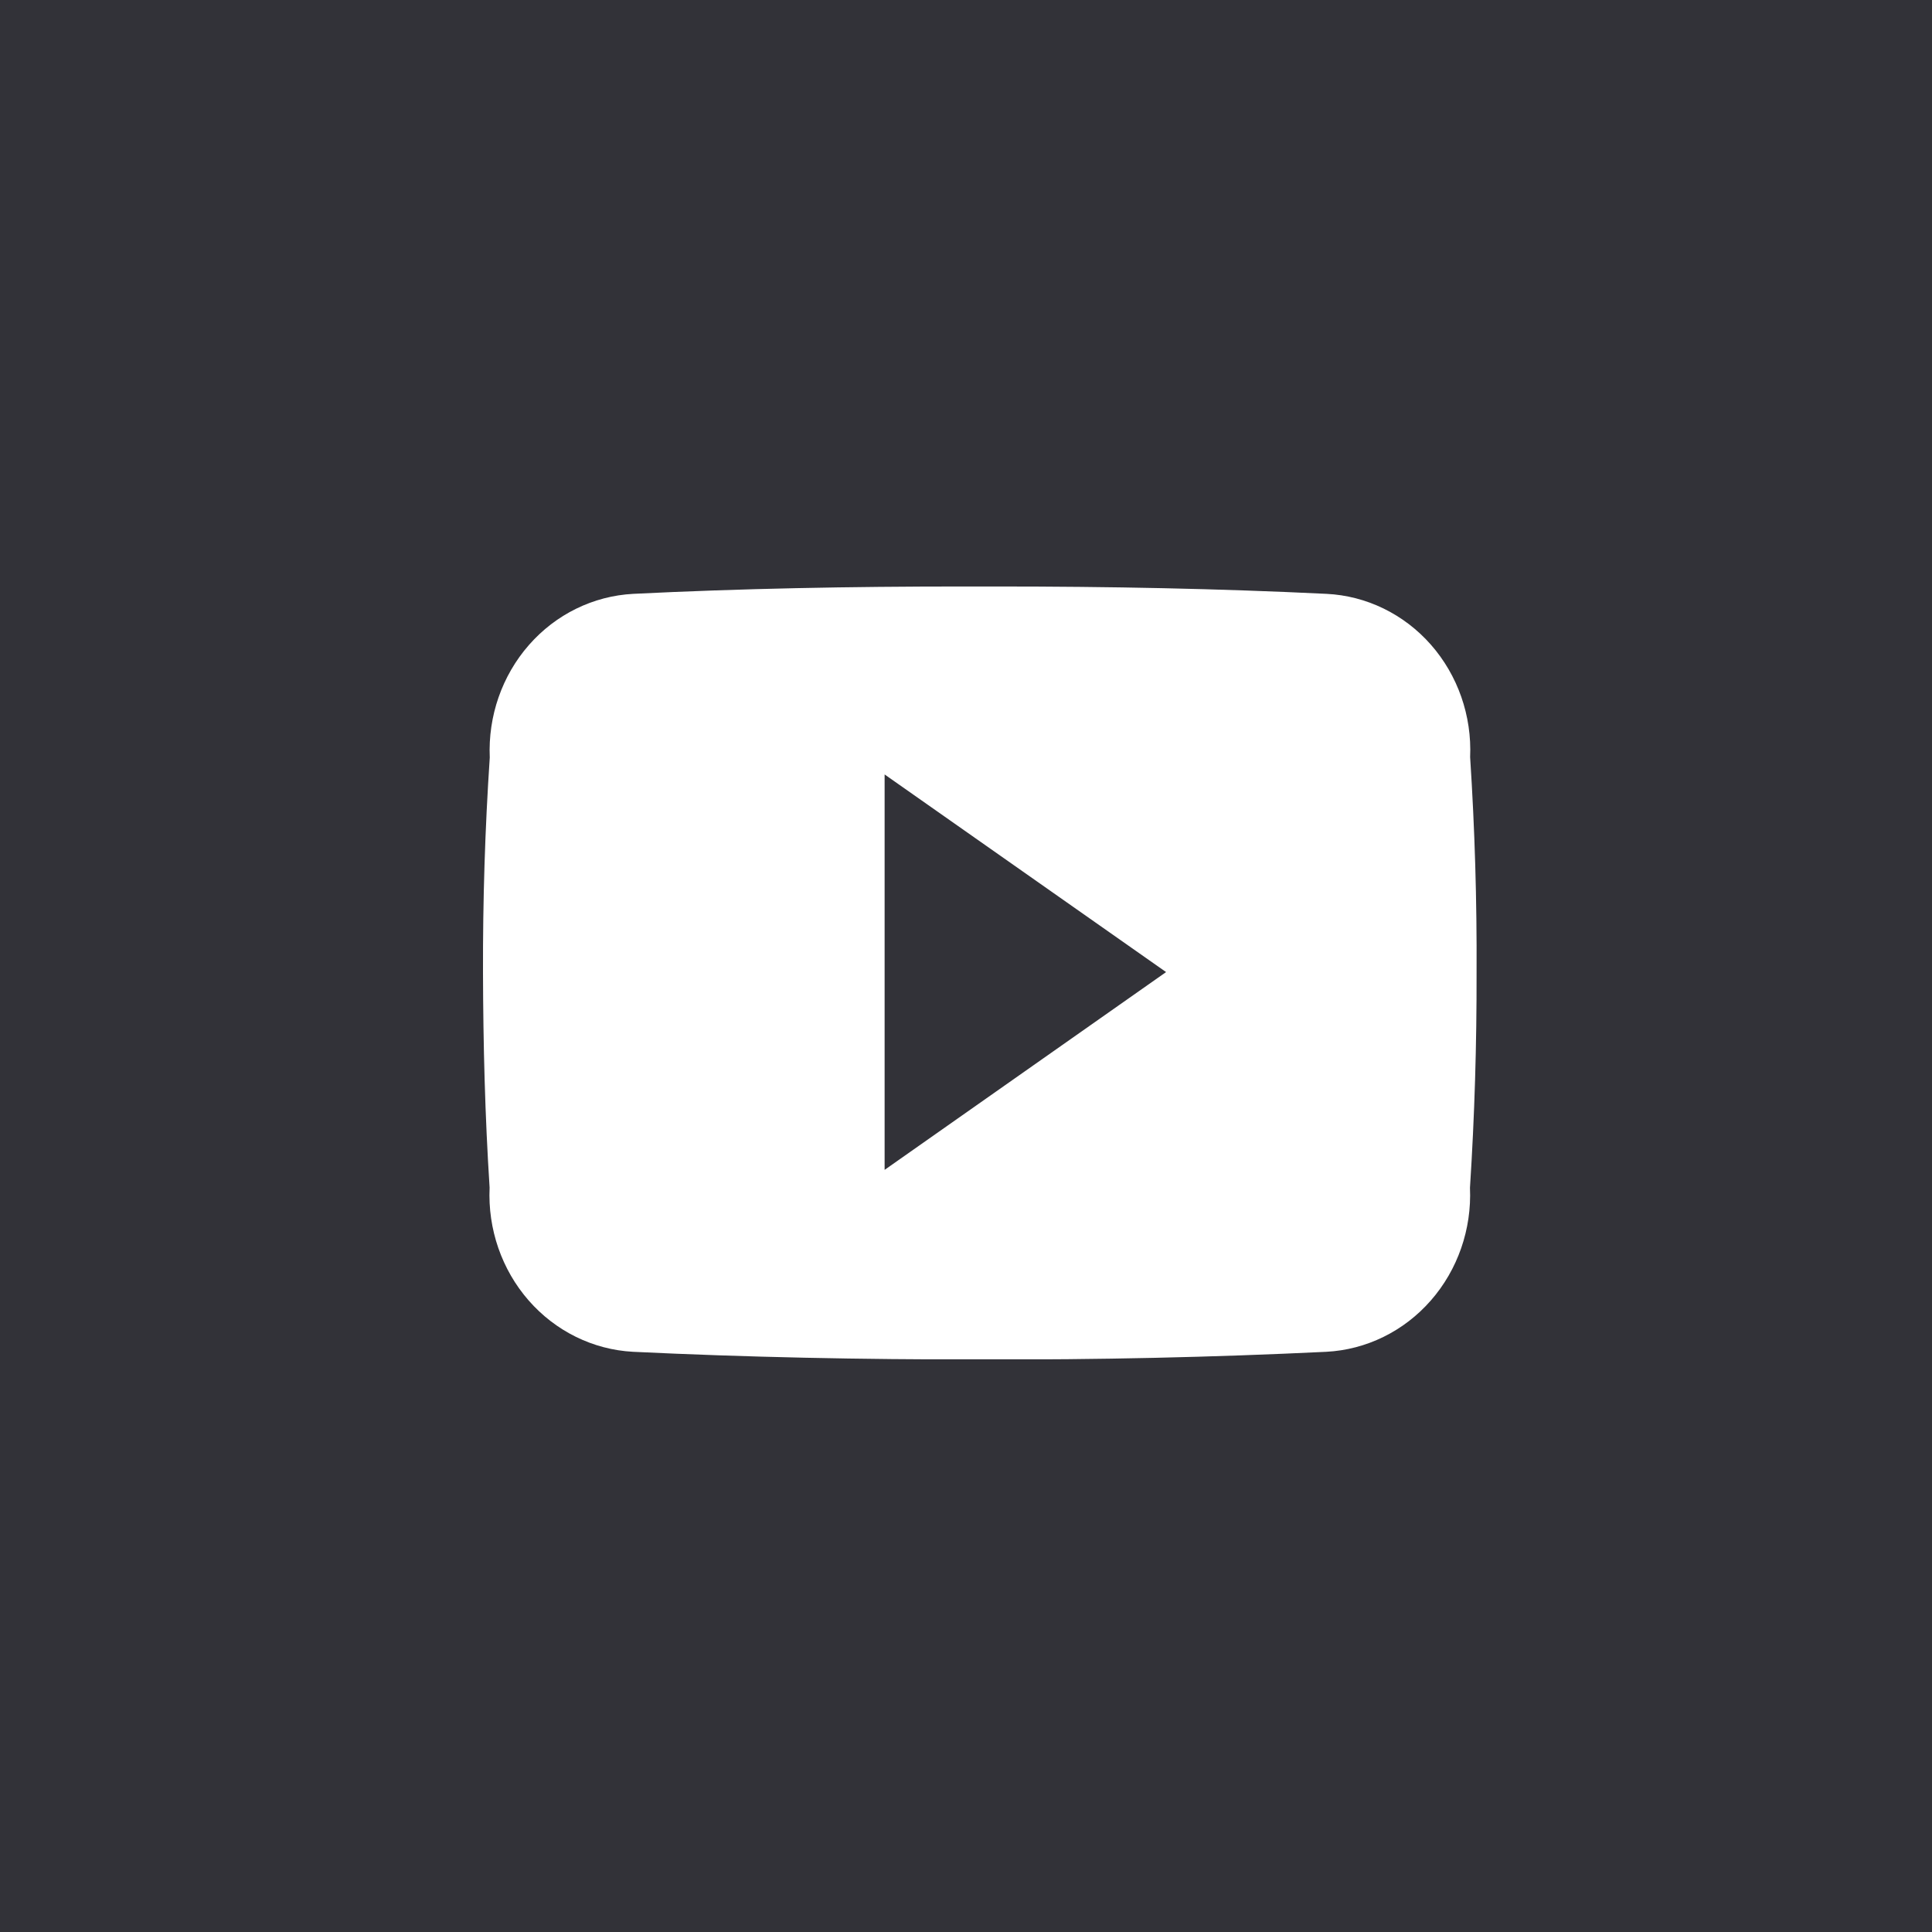
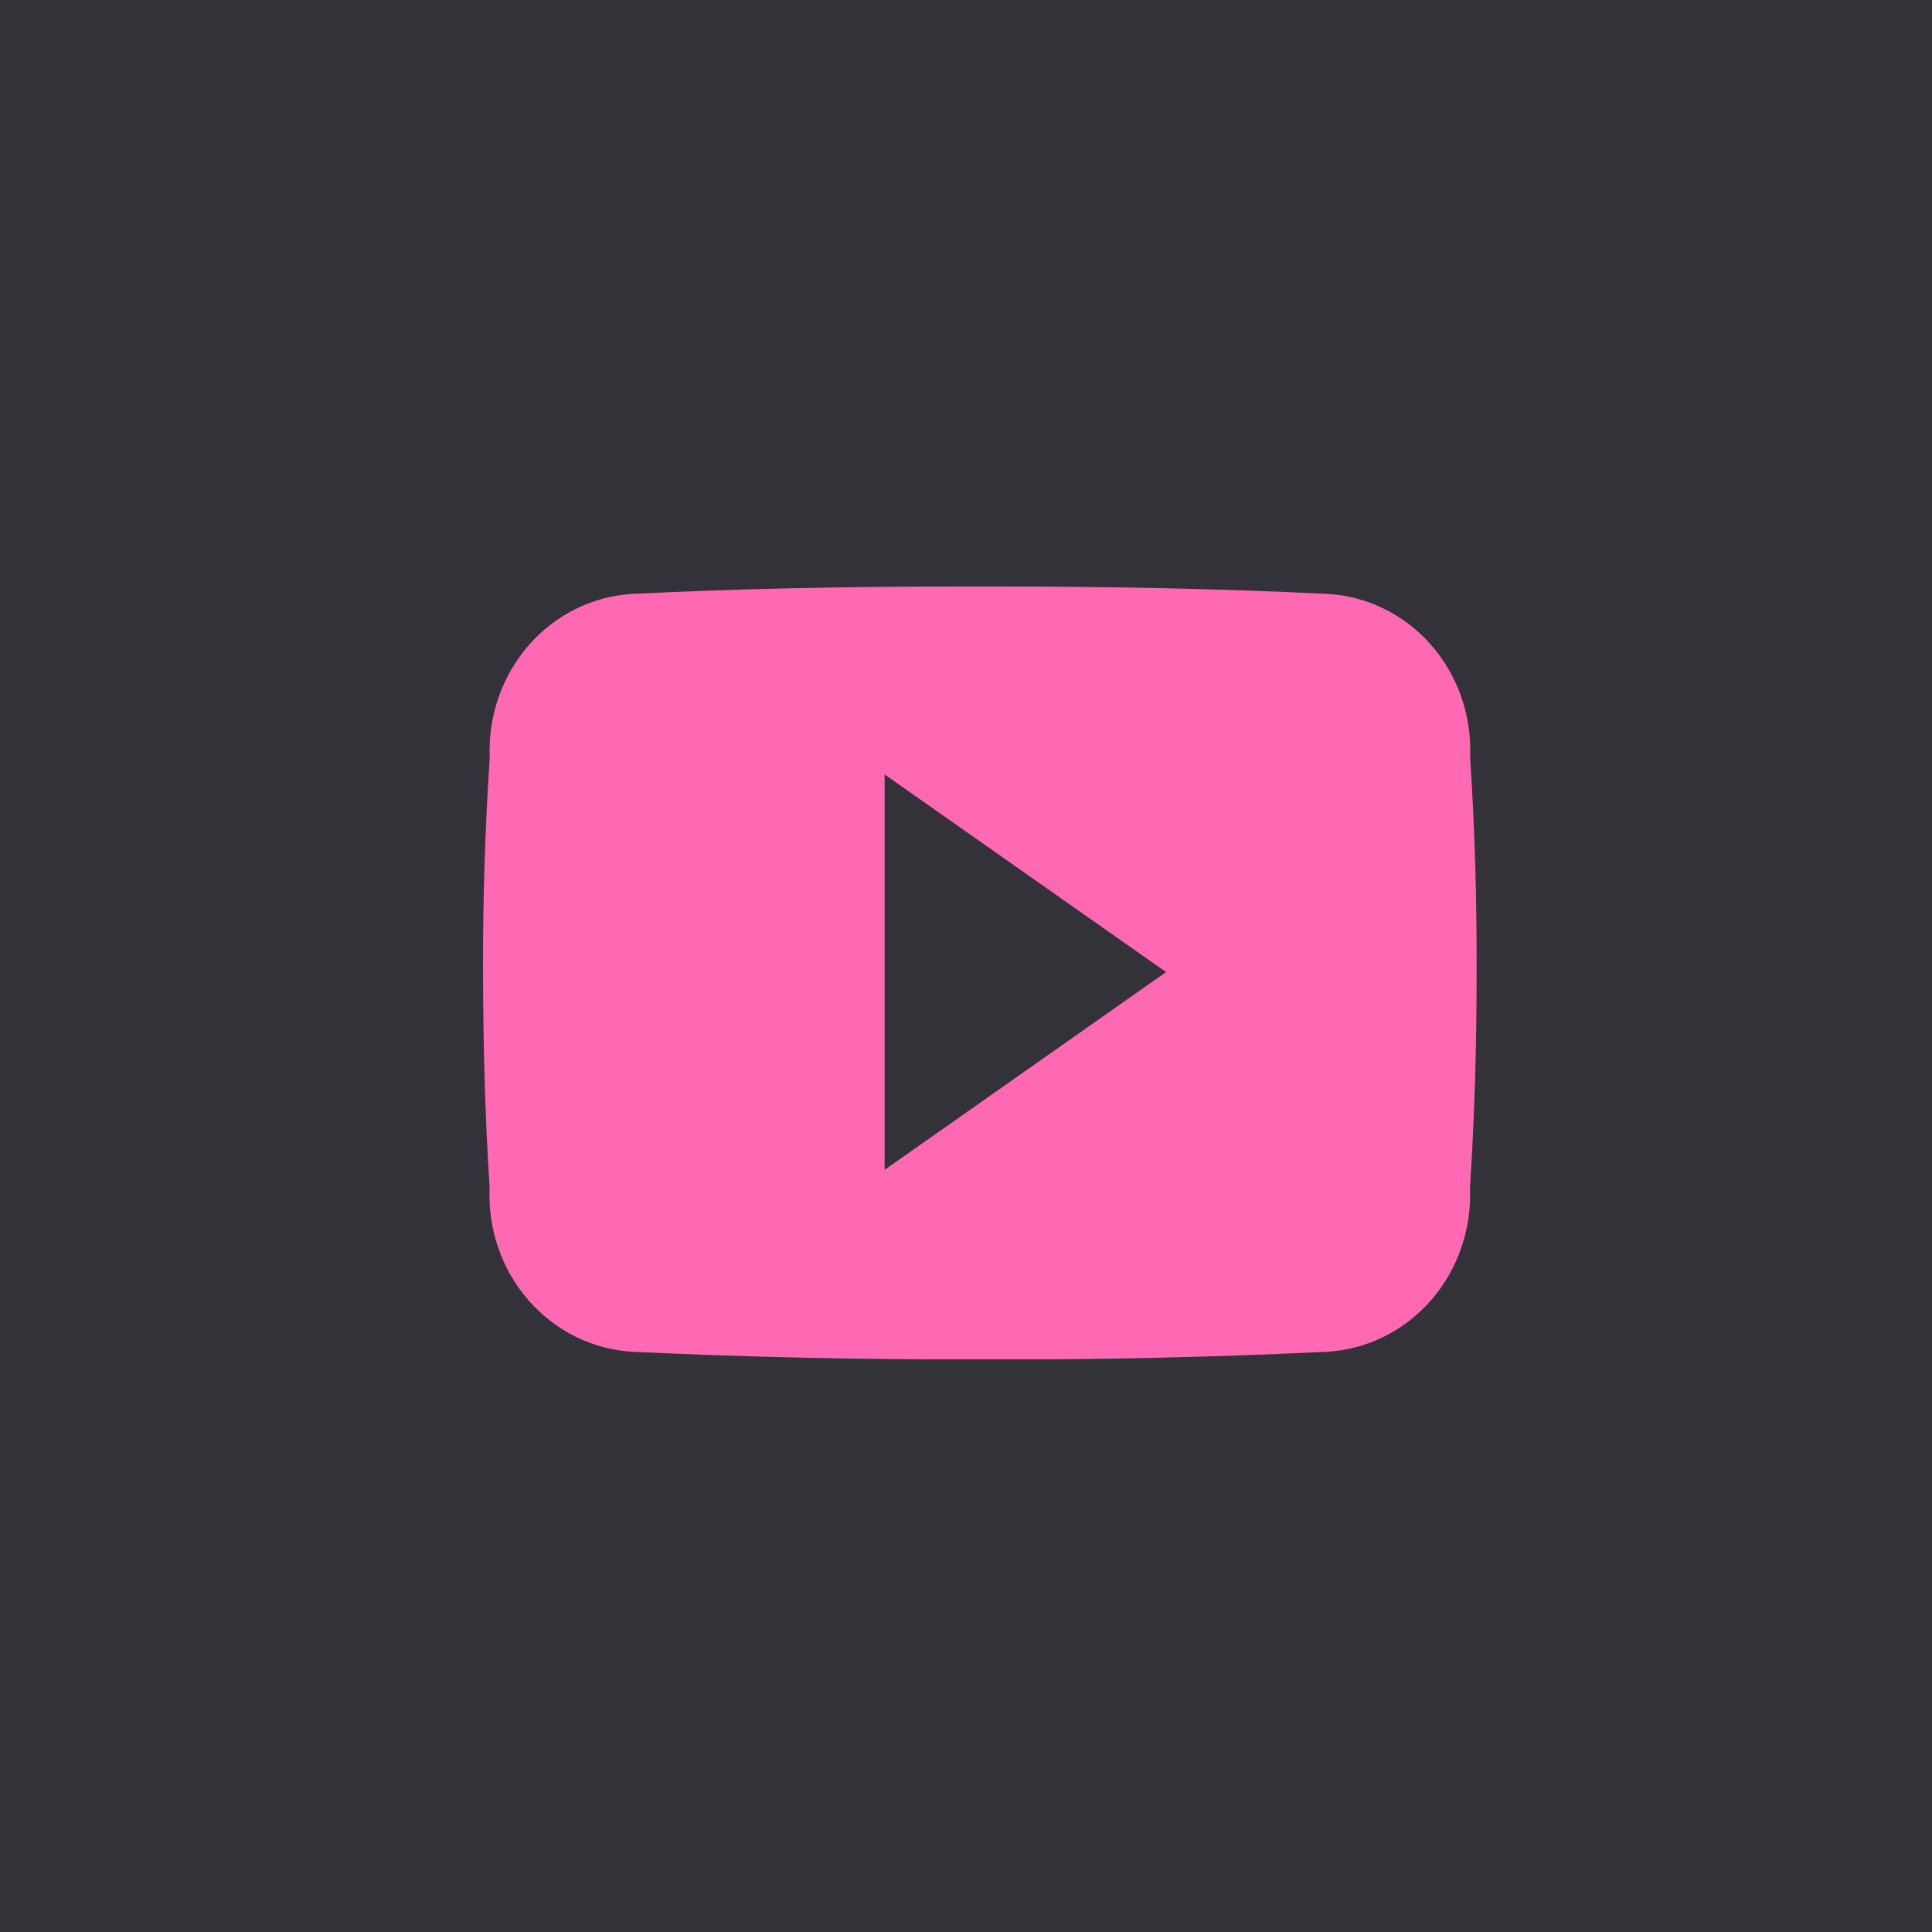
<svg xmlns="http://www.w3.org/2000/svg" width="48" height="48" viewBox="0 0 48 48" fill="none">
  <rect width="48" height="48" fill="#323238" />
  <g clip-path="url(#clip0_61385:212)">
-     <path d="M36.525 18.811C36.57 17.782 36.219 16.778 35.55 16.017C34.881 15.257 33.948 14.802 32.956 14.754C30.285 14.624 27.561 14.571 24.778 14.571H23.911C21.134 14.571 18.404 14.621 15.733 14.754C14.741 14.806 13.809 15.262 13.141 16.025C12.473 16.787 12.123 17.792 12.168 18.821C12.049 20.604 11.995 22.38 12 24.161C12.005 25.942 12.049 27.721 12.164 29.506C12.117 30.536 12.466 31.544 13.133 32.308C13.801 33.073 14.734 33.532 15.727 33.585C18.534 33.72 21.413 33.779 24.34 33.775C27.272 33.785 30.143 33.721 32.953 33.585C33.946 33.533 34.88 33.075 35.548 32.311C36.217 31.547 36.567 30.54 36.521 29.51C36.636 27.724 36.689 25.945 36.685 24.16C36.694 22.377 36.641 20.594 36.525 18.811ZM21.978 29.065V19.241L28.971 24.151L21.978 29.065Z" fill="white" />
+     <path d="M36.525 18.811C36.57 17.782 36.219 16.778 35.55 16.017C34.881 15.257 33.948 14.802 32.956 14.754C30.285 14.624 27.561 14.571 24.778 14.571H23.911C21.134 14.571 18.404 14.621 15.733 14.754C14.741 14.806 13.809 15.262 13.141 16.025C12.473 16.787 12.123 17.792 12.168 18.821C12.049 20.604 11.995 22.38 12 24.161C12.005 25.942 12.049 27.721 12.164 29.506C12.117 30.536 12.466 31.544 13.133 32.308C13.801 33.073 14.734 33.532 15.727 33.585C18.534 33.72 21.413 33.779 24.34 33.775C27.272 33.785 30.143 33.721 32.953 33.585C33.946 33.533 34.88 33.075 35.548 32.311C36.217 31.547 36.567 30.54 36.521 29.51C36.636 27.724 36.689 25.945 36.685 24.16C36.694 22.377 36.641 20.594 36.525 18.811ZM21.978 29.065V19.241L28.971 24.151L21.978 29.065Z" fill="hotpink" />
  </g>
  <defs>
    <clipPath id="clip0_61385:212">
-       <rect width="24.686" height="19.2" fill="white" transform="translate(12 14.5712)" />
+       <rect width="24.686" height="19.2" fill="hotpink" transform="translate(12 14.5712)" />
    </clipPath>
  </defs>
</svg>
